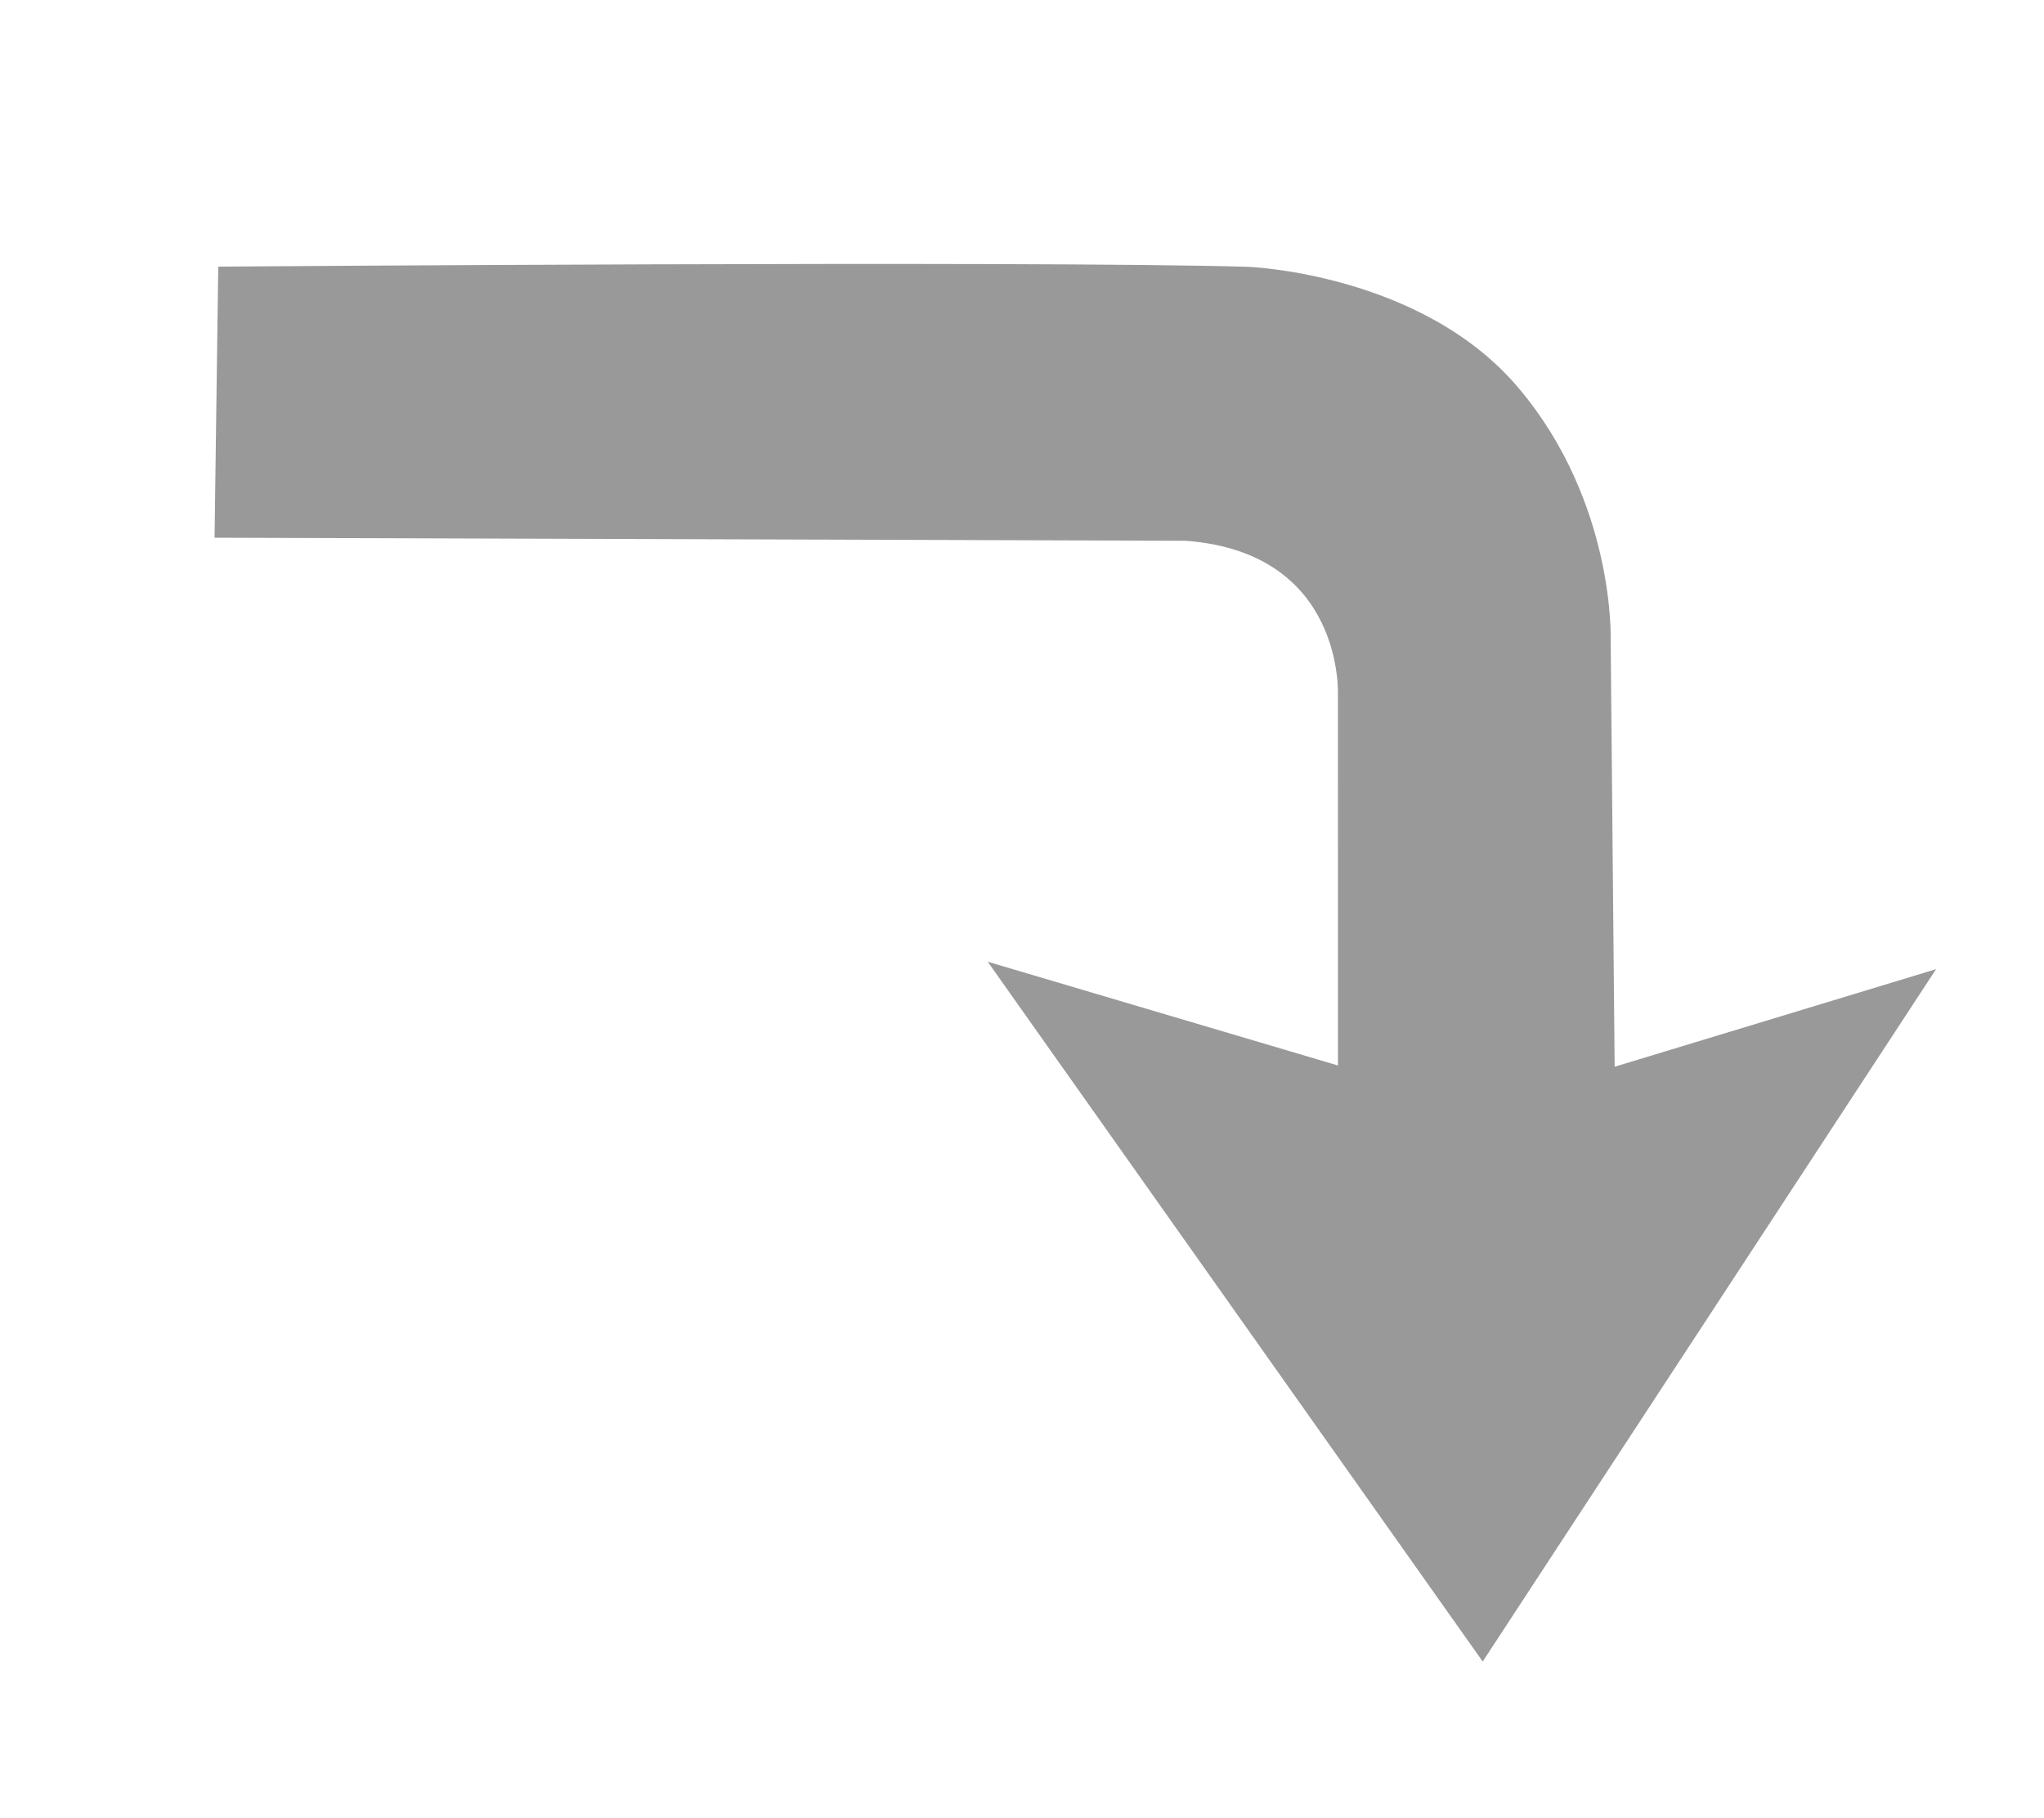
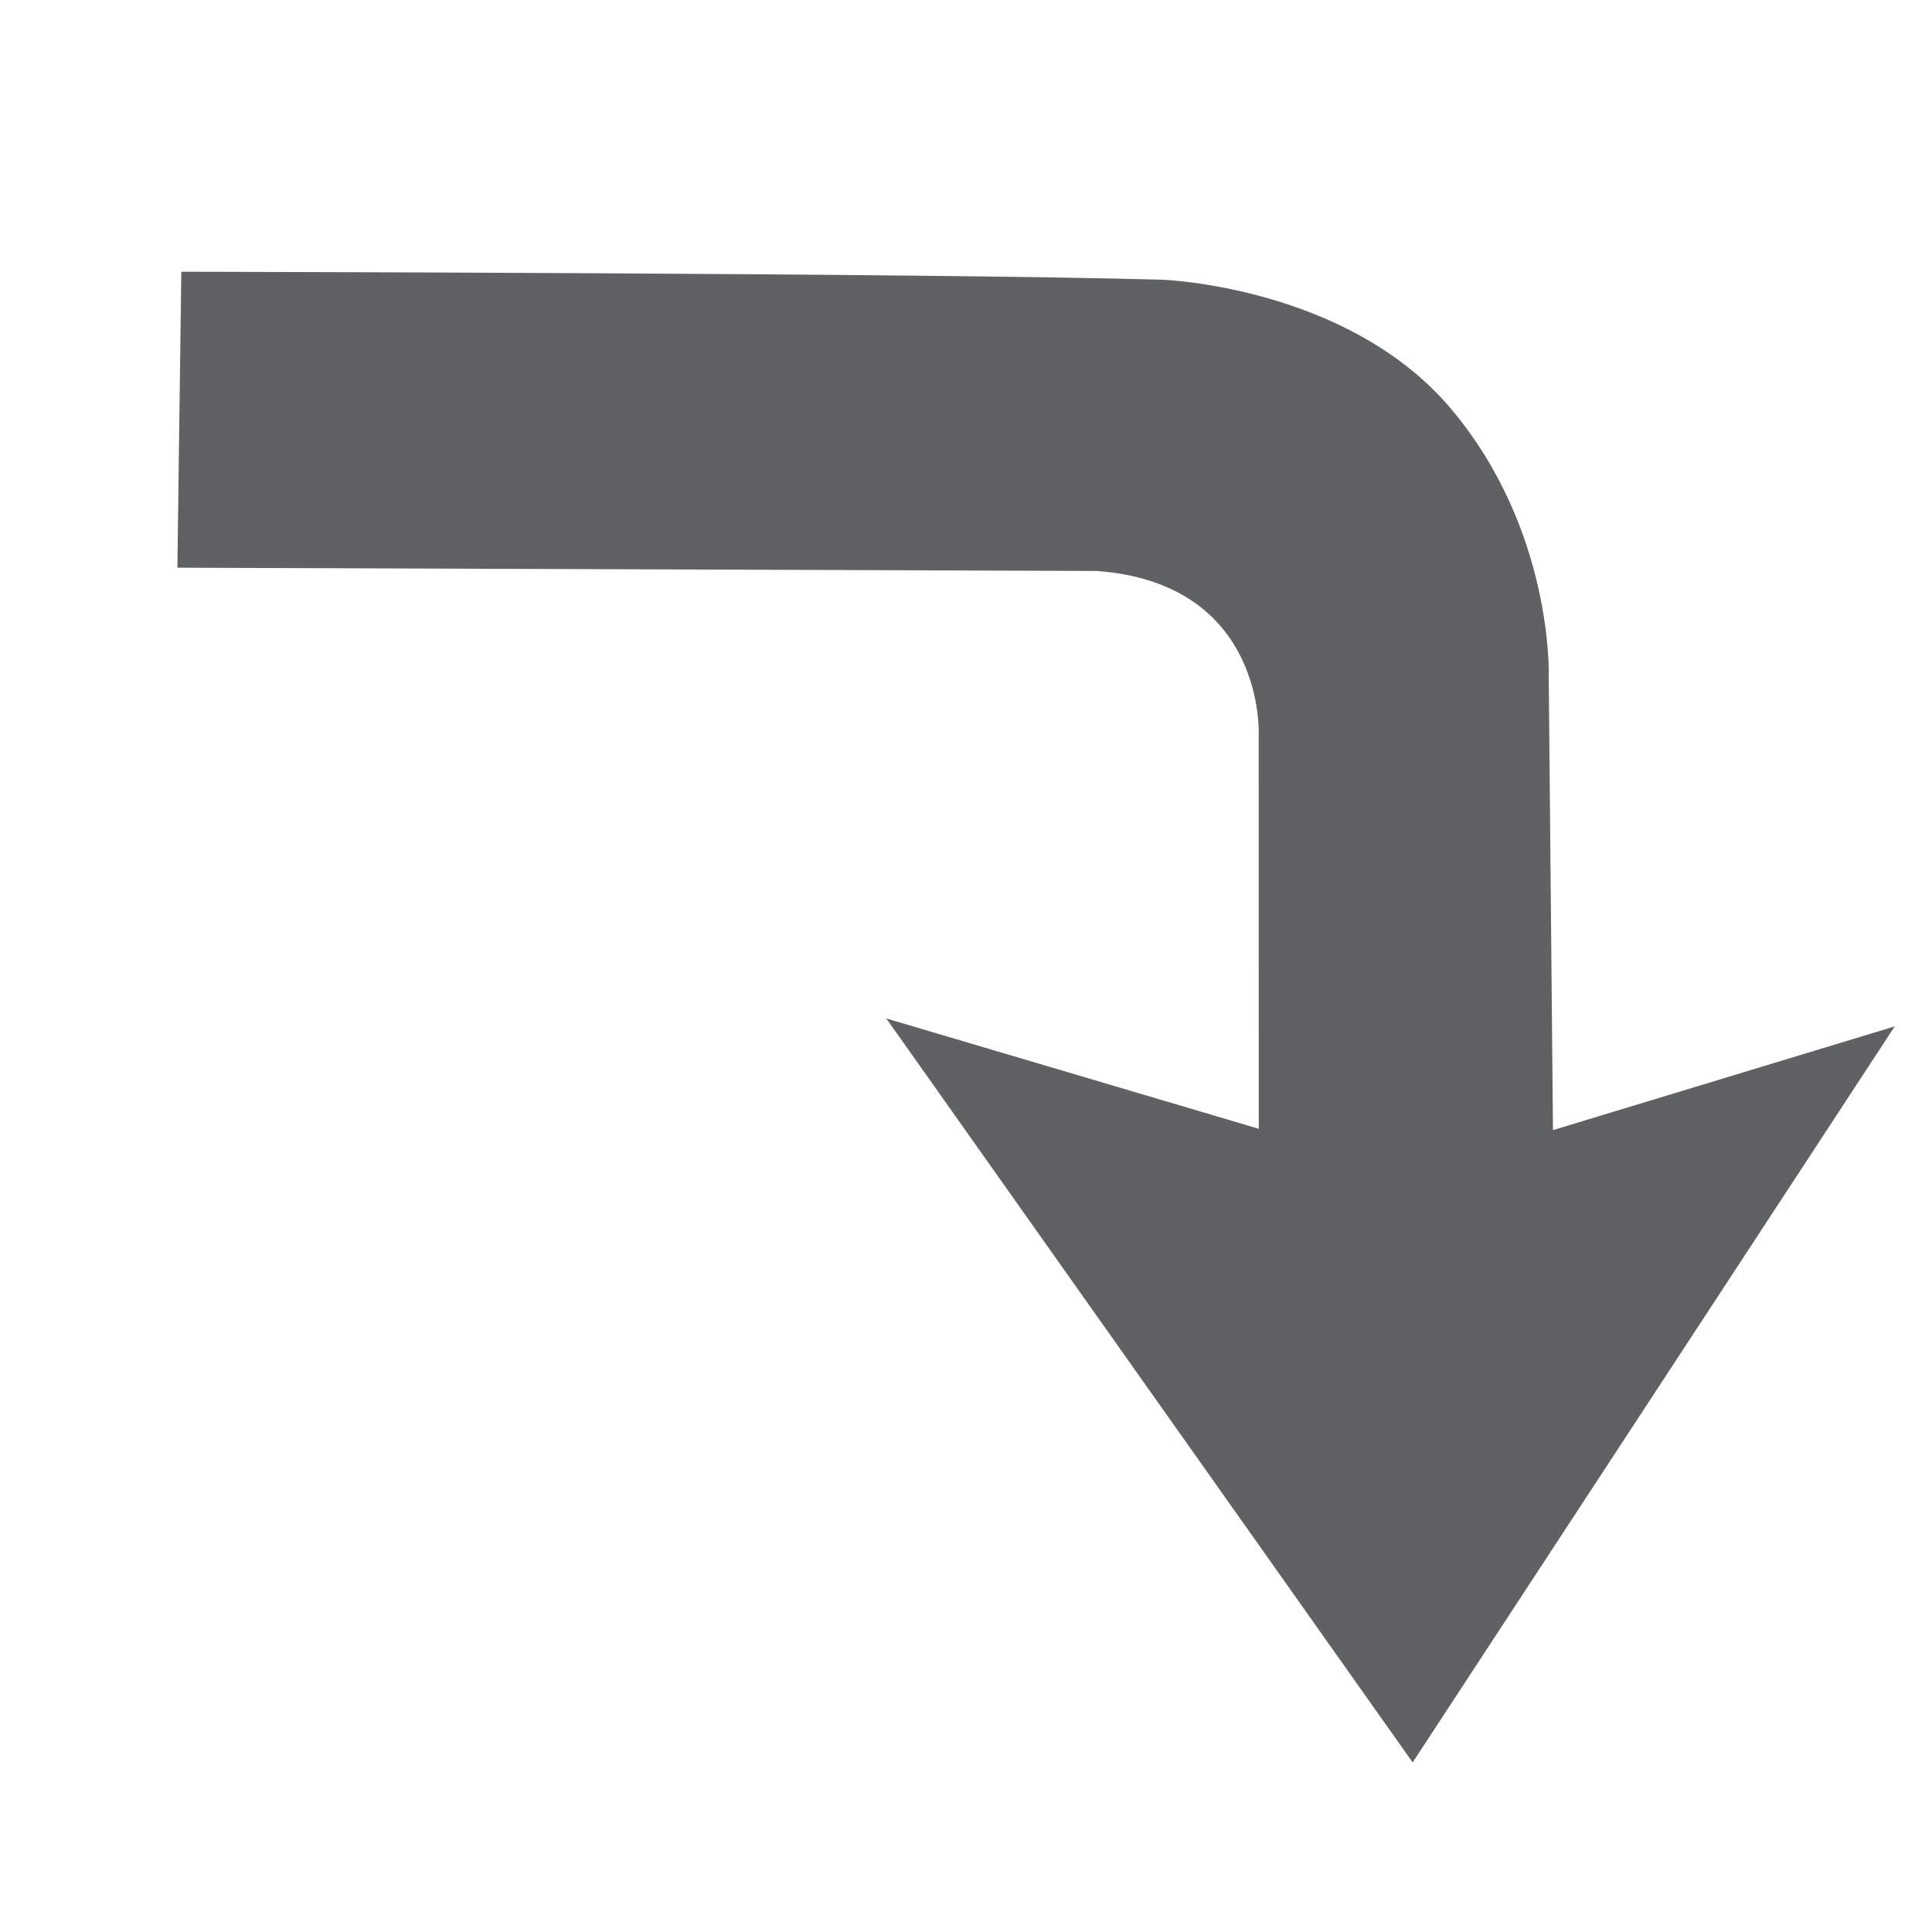
- <svg xmlns="http://www.w3.org/2000/svg" width="36" height="32" id="svg2" version="1.1">
+ <svg xmlns="http://www.w3.org/2000/svg" width="32" height="32" id="svg2" version="1.1">
  <defs id="defs4">
    <linearGradient id="linearGradient3601">
      <stop style="stop-color:#a2a2a2;stop-opacity:1;" offset="0" id="stop3603" />
      <stop style="stop-color:#9c6868;stop-opacity:0" offset="1" id="stop3605" />
    </linearGradient>
  </defs>
  <g id="layer3" style="display:inline">
-     <path style="fill:#999999;fill-opacity:1;fill-rule:evenodd;stroke:none;stroke-width:1px;stroke-linecap:butt;stroke-linejoin:miter;stroke-opacity:1" d="m 3.844,4.695 -0.065,4.773 17.103,0.054 c 2.811,0.207 2.682,2.728 2.682,2.728 l 0.001,6.511 -6.169,-1.827 8.718,12.322 7.985,-12.191 -5.661,1.718 -0.07,-7.518 c 0,0 0.082,-2.422 -1.628,-4.44 C 25.03,4.808 21.979,4.698 21.979,4.698 18.17,4.586 3.844,4.695 3.844,4.695 Z" id="path4146" />
+     <path style="fill:#5f6163;fill-opacity:1;fill-rule:evenodd;stroke:none;stroke-width:1px;stroke-linecap:butt;stroke-linejoin:miter;stroke-opacity:1" d="m 3.003,4.501 -0.065,4.902 15.228,0.054 c 2.811,0.207 2.682,2.728 2.682,2.728 l 0.001,6.511 -6.169,-1.827 8.718,12.322 7.985,-12.191 -5.661,1.718 -0.07,-7.518 c 0,0 0.082,-2.422 -1.628,-4.44 C 22.314,4.743 19.264,4.634 19.264,4.634 15.455,4.521 3.003,4.501 3.003,4.501 Z" id="path4146" />
  </g>
  <g id="layer1" />
</svg>
